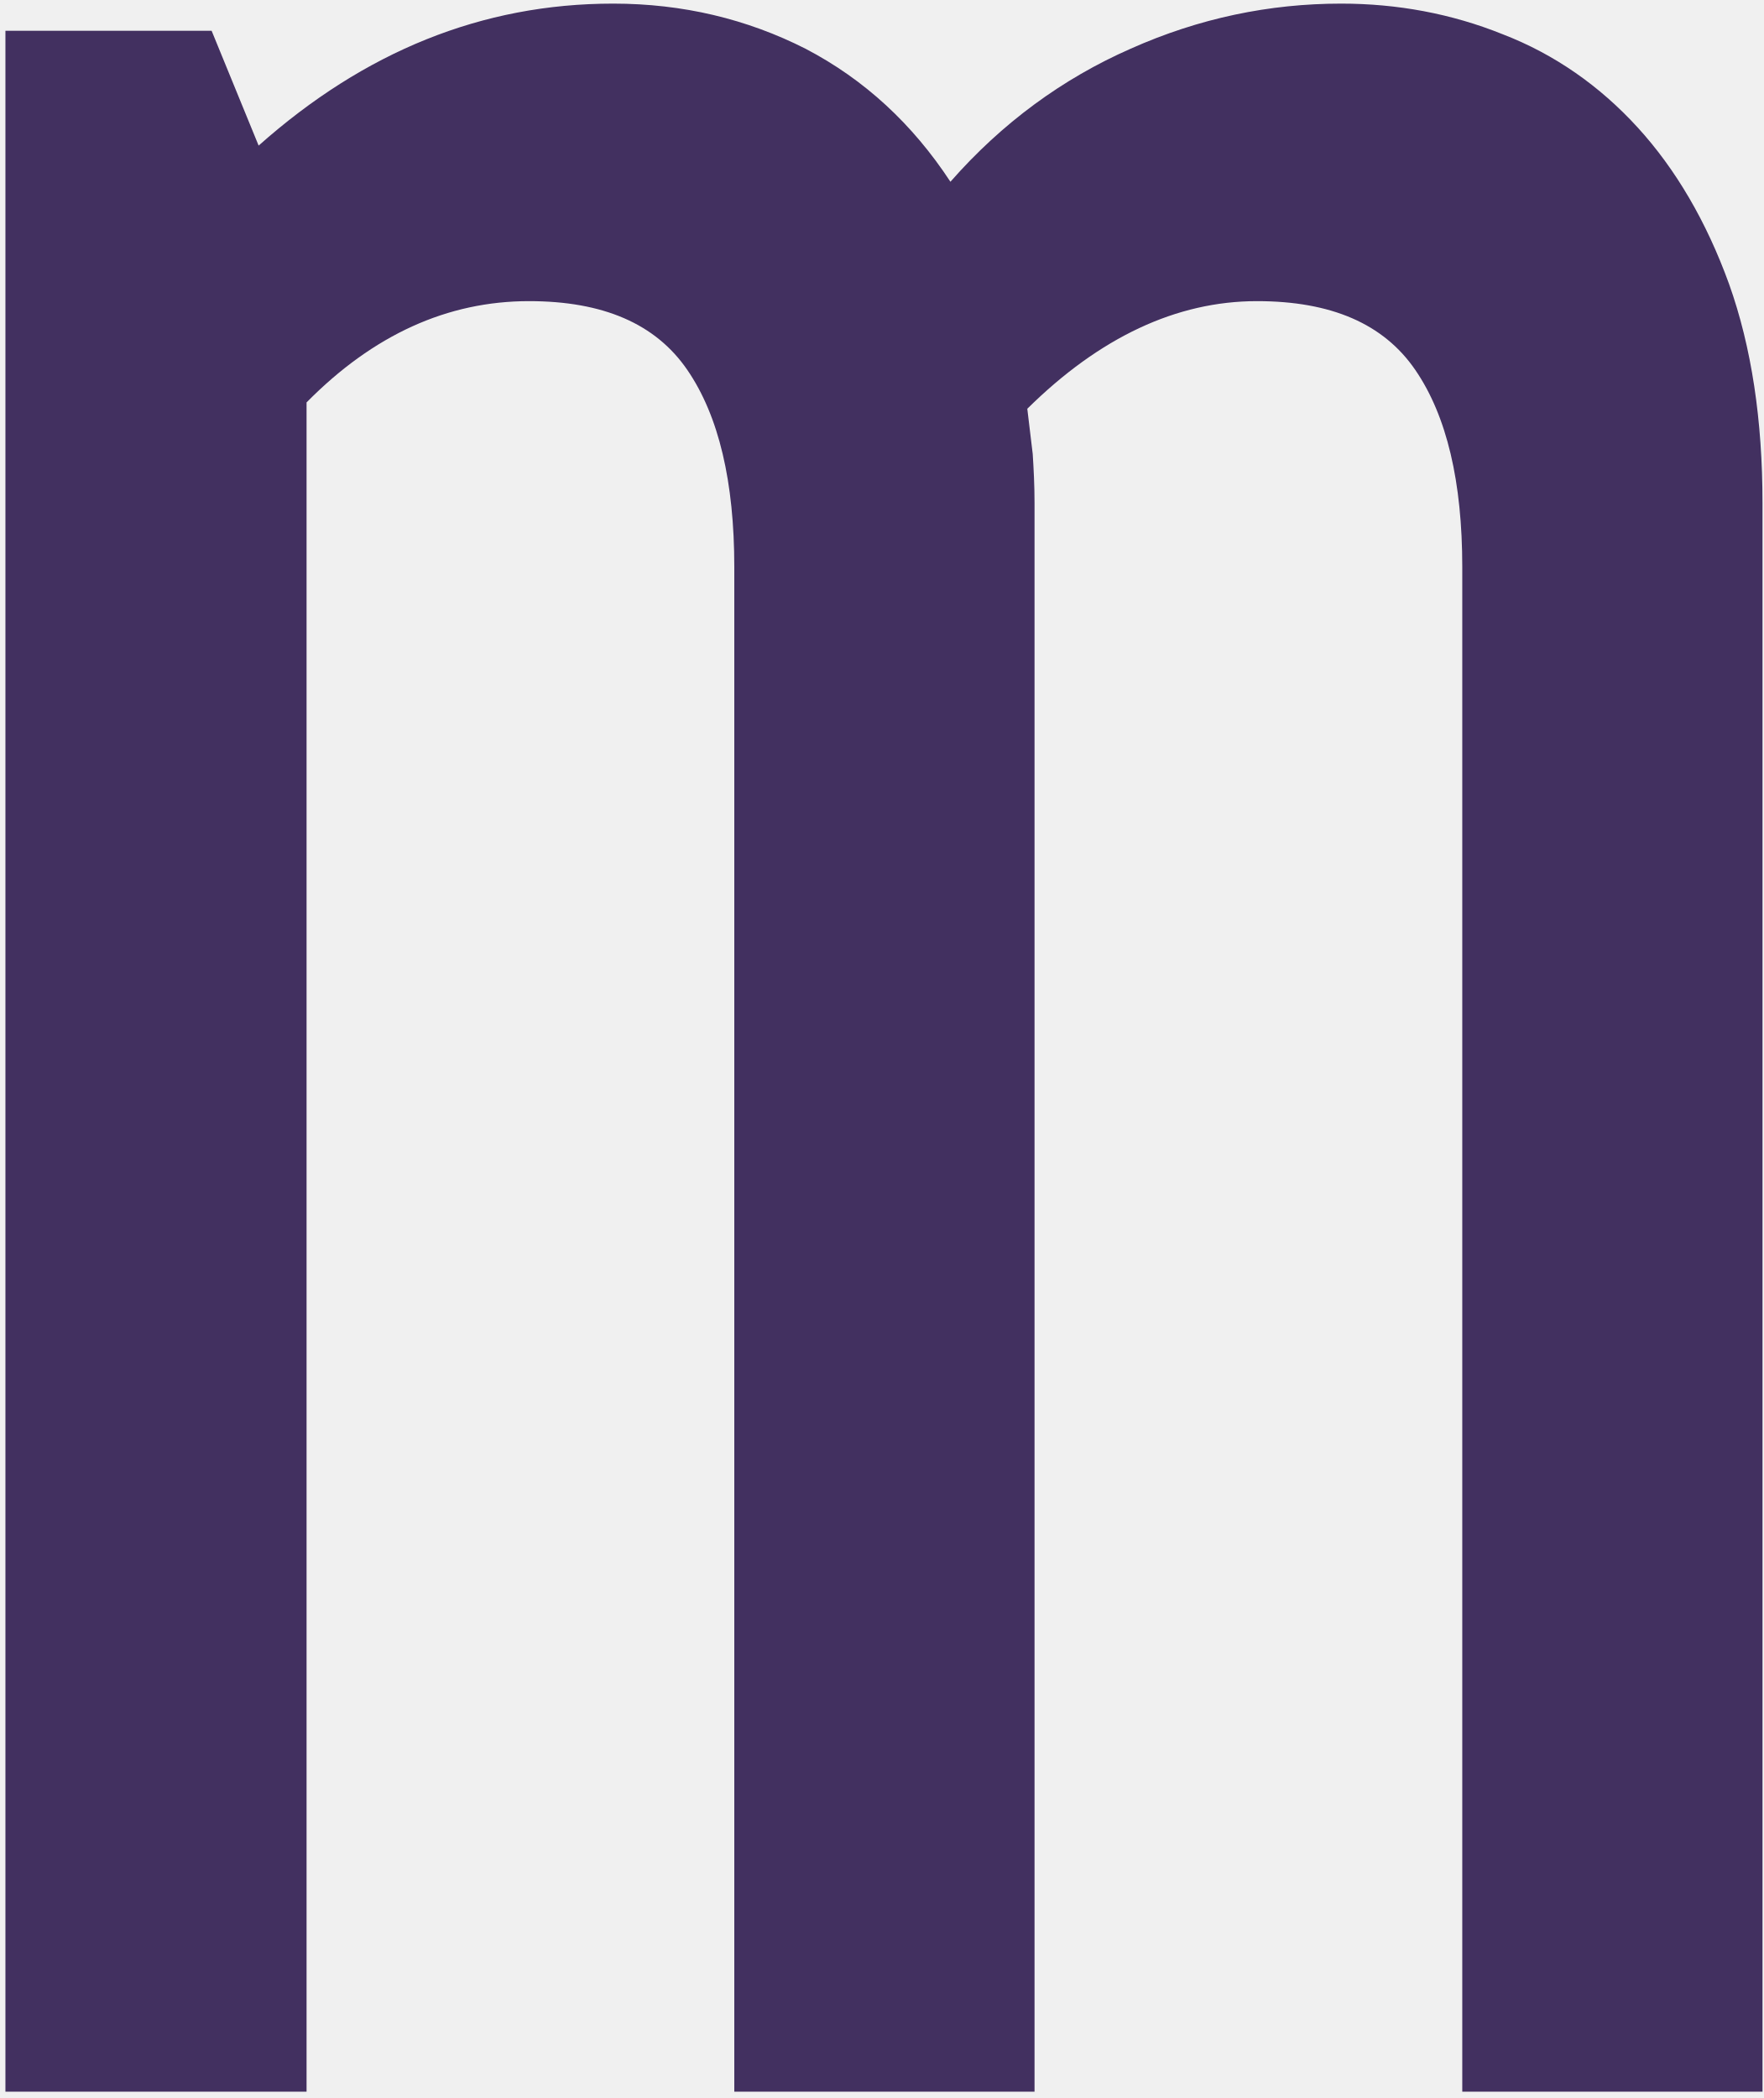
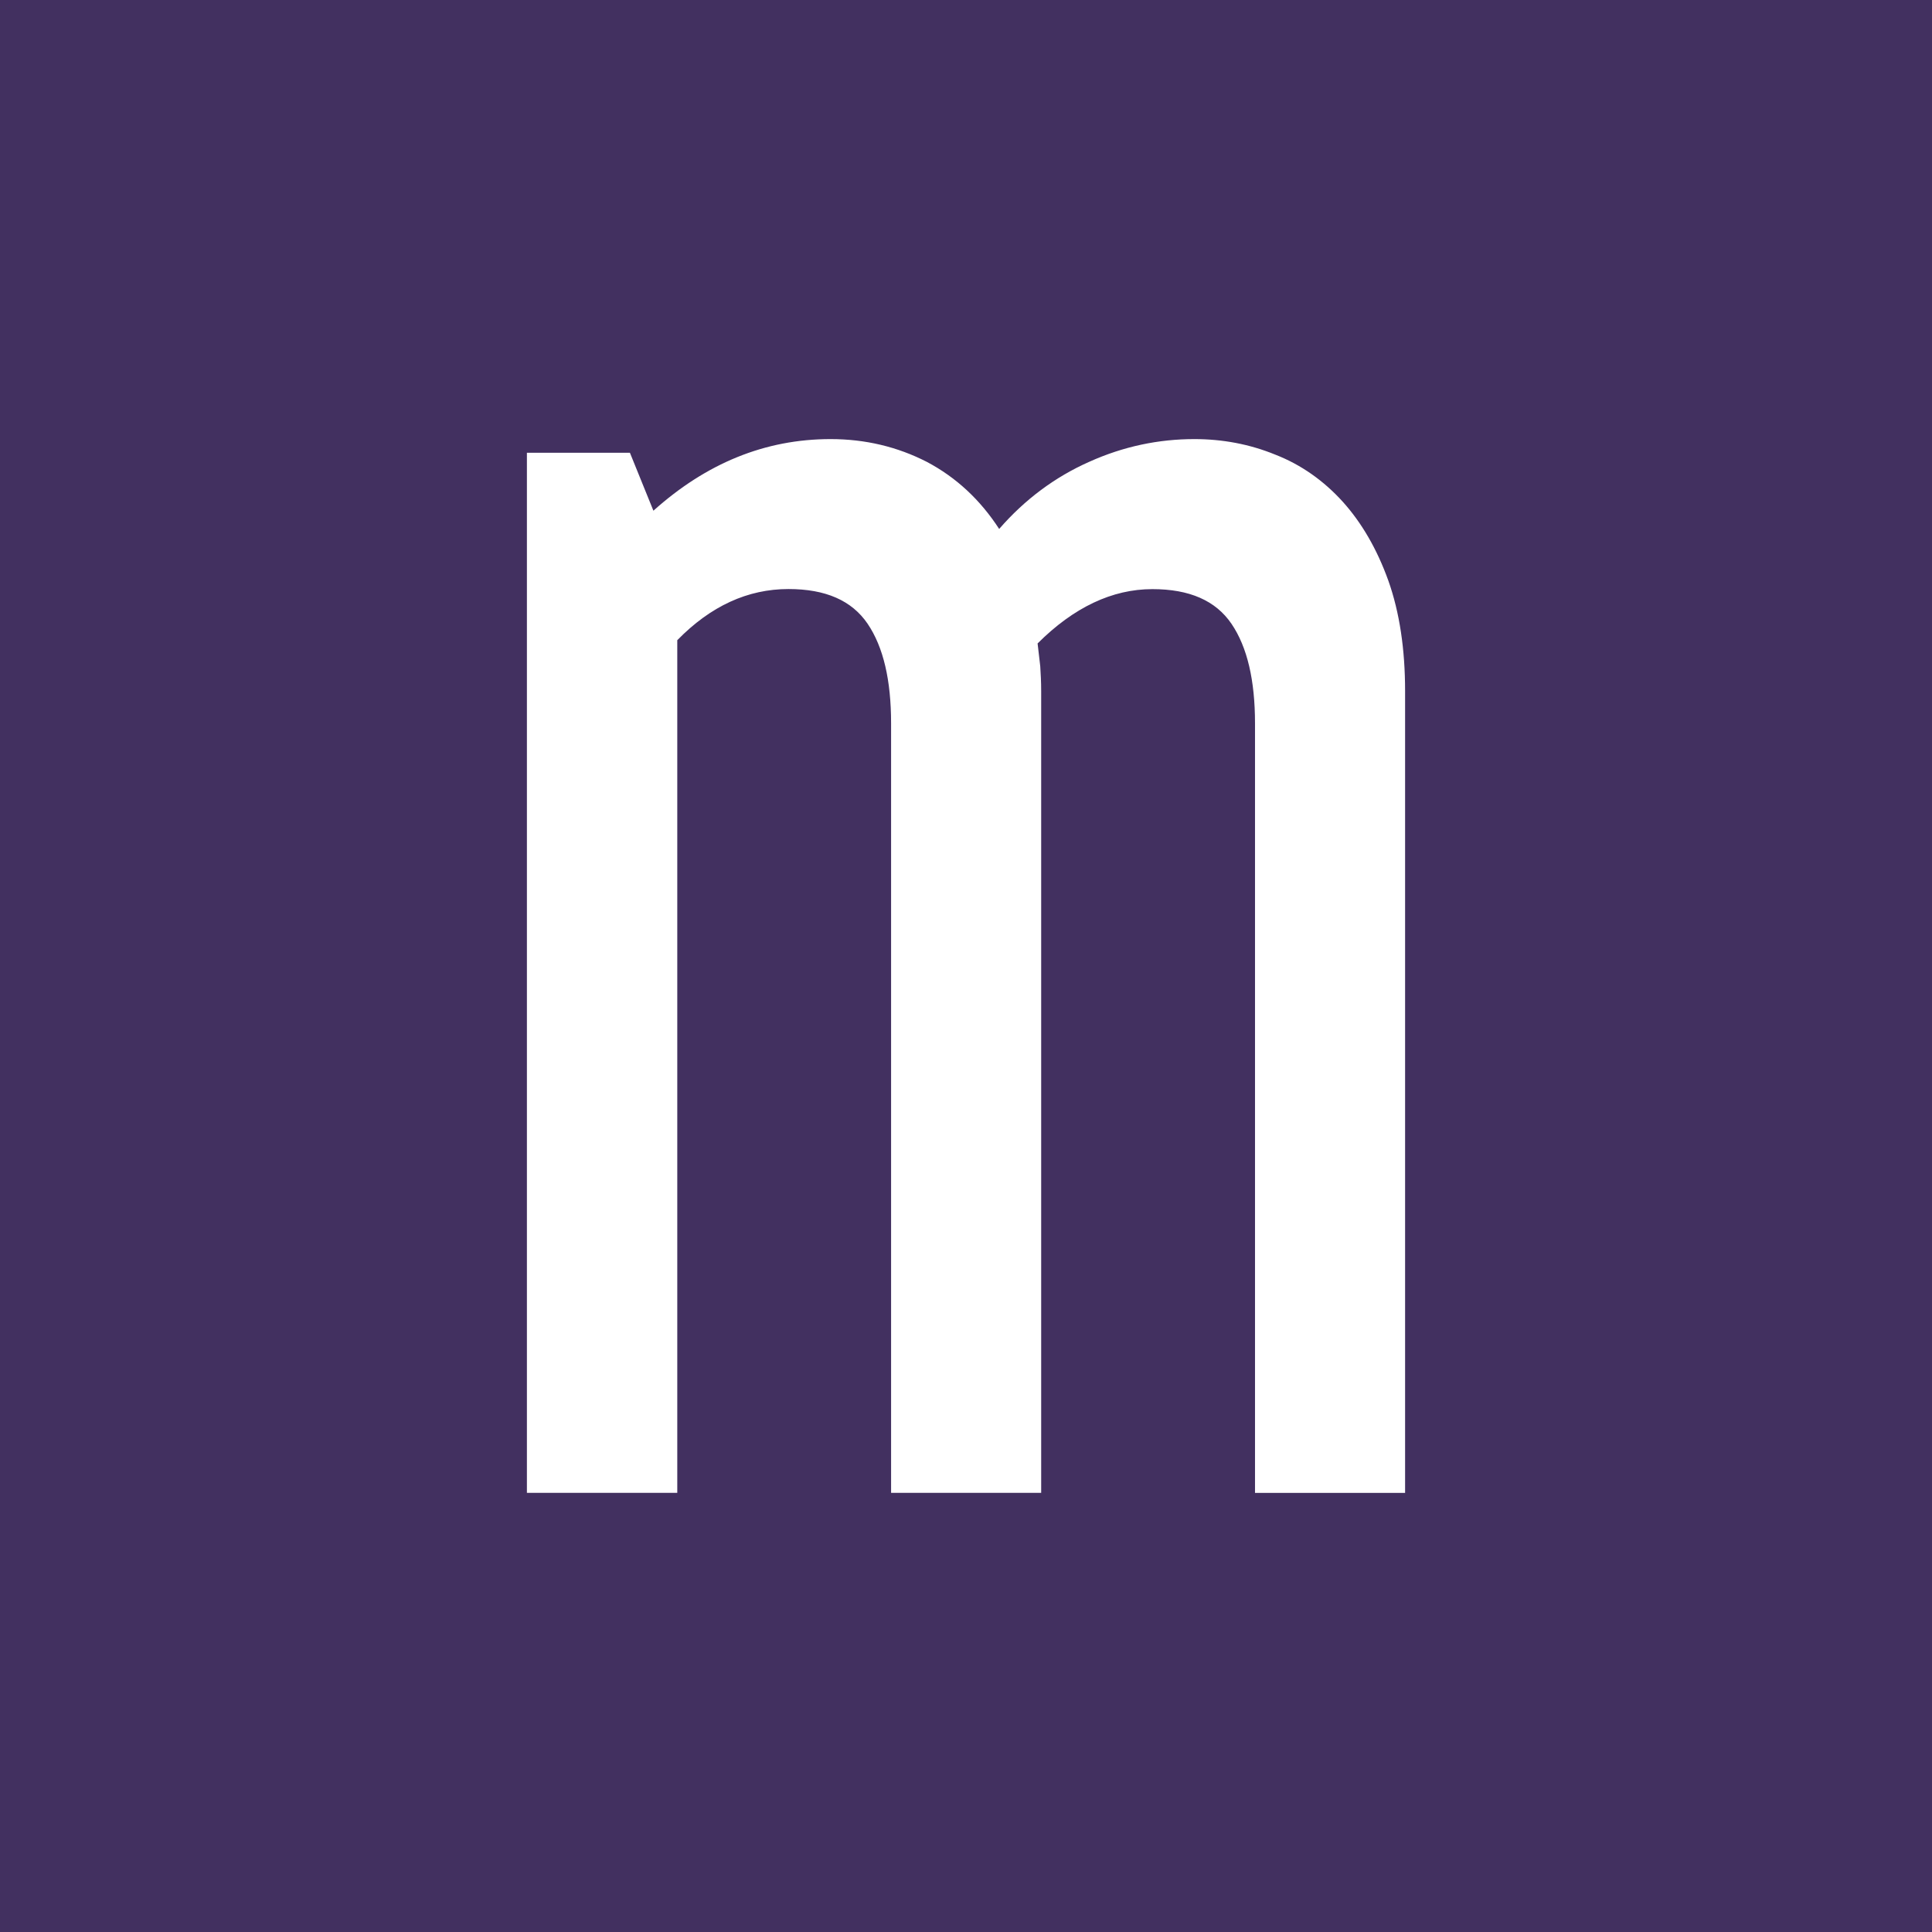
- <svg xmlns="http://www.w3.org/2000/svg" width="195" height="232" viewBox="0 0 195 232" fill="none">
-   <g clip-path="url(#clip0_103_2)">
-     <path d="M23.4 3.4L28.6 16.1C40.3 5.7 53.3 0.4 67.8 0.4C75.5 0.4 82.6 2.1 89.1 5.4C95.6 8.8 100.9 13.7 105.1 20.1C110.8 13.6 117.5 8.7 125 5.4C132.6 2 140.4 0.4 148.3 0.4C154.5 0.4 160.5 1.5 166.2 3.8C171.9 6 176.9 9.5 181.1 14.1C185.3 18.7 188.7 24.5 191.2 31.4C193.7 38.4 194.9 46.5 194.9 55.6V231.3H161.7V62.7C161.7 53.3 160 46 156.5 40.9C153 35.8 147.2 33.3 139 33.3C130.1 33.3 121.6 37.3 113.6 45.2C113.8 46.9 114 48.6 114.2 50.2C114.3 51.8 114.4 53.6 114.4 55.6V231.3H81.2V62.7C81.2 53.3 79.5 46 76 40.9C72.5 35.8 66.7 33.3 58.5 33.3C49.5 33.3 41.3 37 33.9 44.5V231.3H0.6V3.4H23.4Z" fill="#423060" />
-   </g>
-   <defs>
-     <clipPath id="clip0_103_2">
-       <rect width="195" height="232" fill="white" />
-     </clipPath>
-   </defs>
+ <svg xmlns="http://www.w3.org/2000/svg" width="88" height="88" viewBox="0 0 88 88" fill="none">
+   <rect width="88" height="88" fill="#423060" />
+   <path d="M28.692 20.623L29.762 23.262C32.17 21.102 34.848 20 37.831 20C39.417 20 40.878 20.352 42.217 21.038C43.555 21.746 44.646 22.762 45.511 24.093C46.686 22.741 48.062 21.724 49.606 21.038C51.172 20.331 52.779 20 54.403 20C55.679 20 56.916 20.229 58.087 20.708C59.262 21.165 60.29 21.894 61.155 22.847C62.019 23.805 62.72 25.008 63.236 26.444C63.752 27.898 64 29.584 64 31.474V68H57.164V32.948C57.164 30.995 56.816 29.478 56.094 28.415C55.372 27.355 54.18 26.834 52.489 26.834C50.656 26.834 48.906 27.665 47.261 29.308C47.303 29.66 47.344 30.016 47.382 30.346C47.403 30.681 47.424 31.054 47.424 31.469V67.996H40.588V32.944C40.588 30.991 40.24 29.474 39.518 28.41C38.797 27.351 37.605 26.83 35.914 26.83C34.059 26.83 32.372 27.601 30.849 29.16V67.996H24V20.623H28.696H28.692Z" fill="white" />
</svg>
